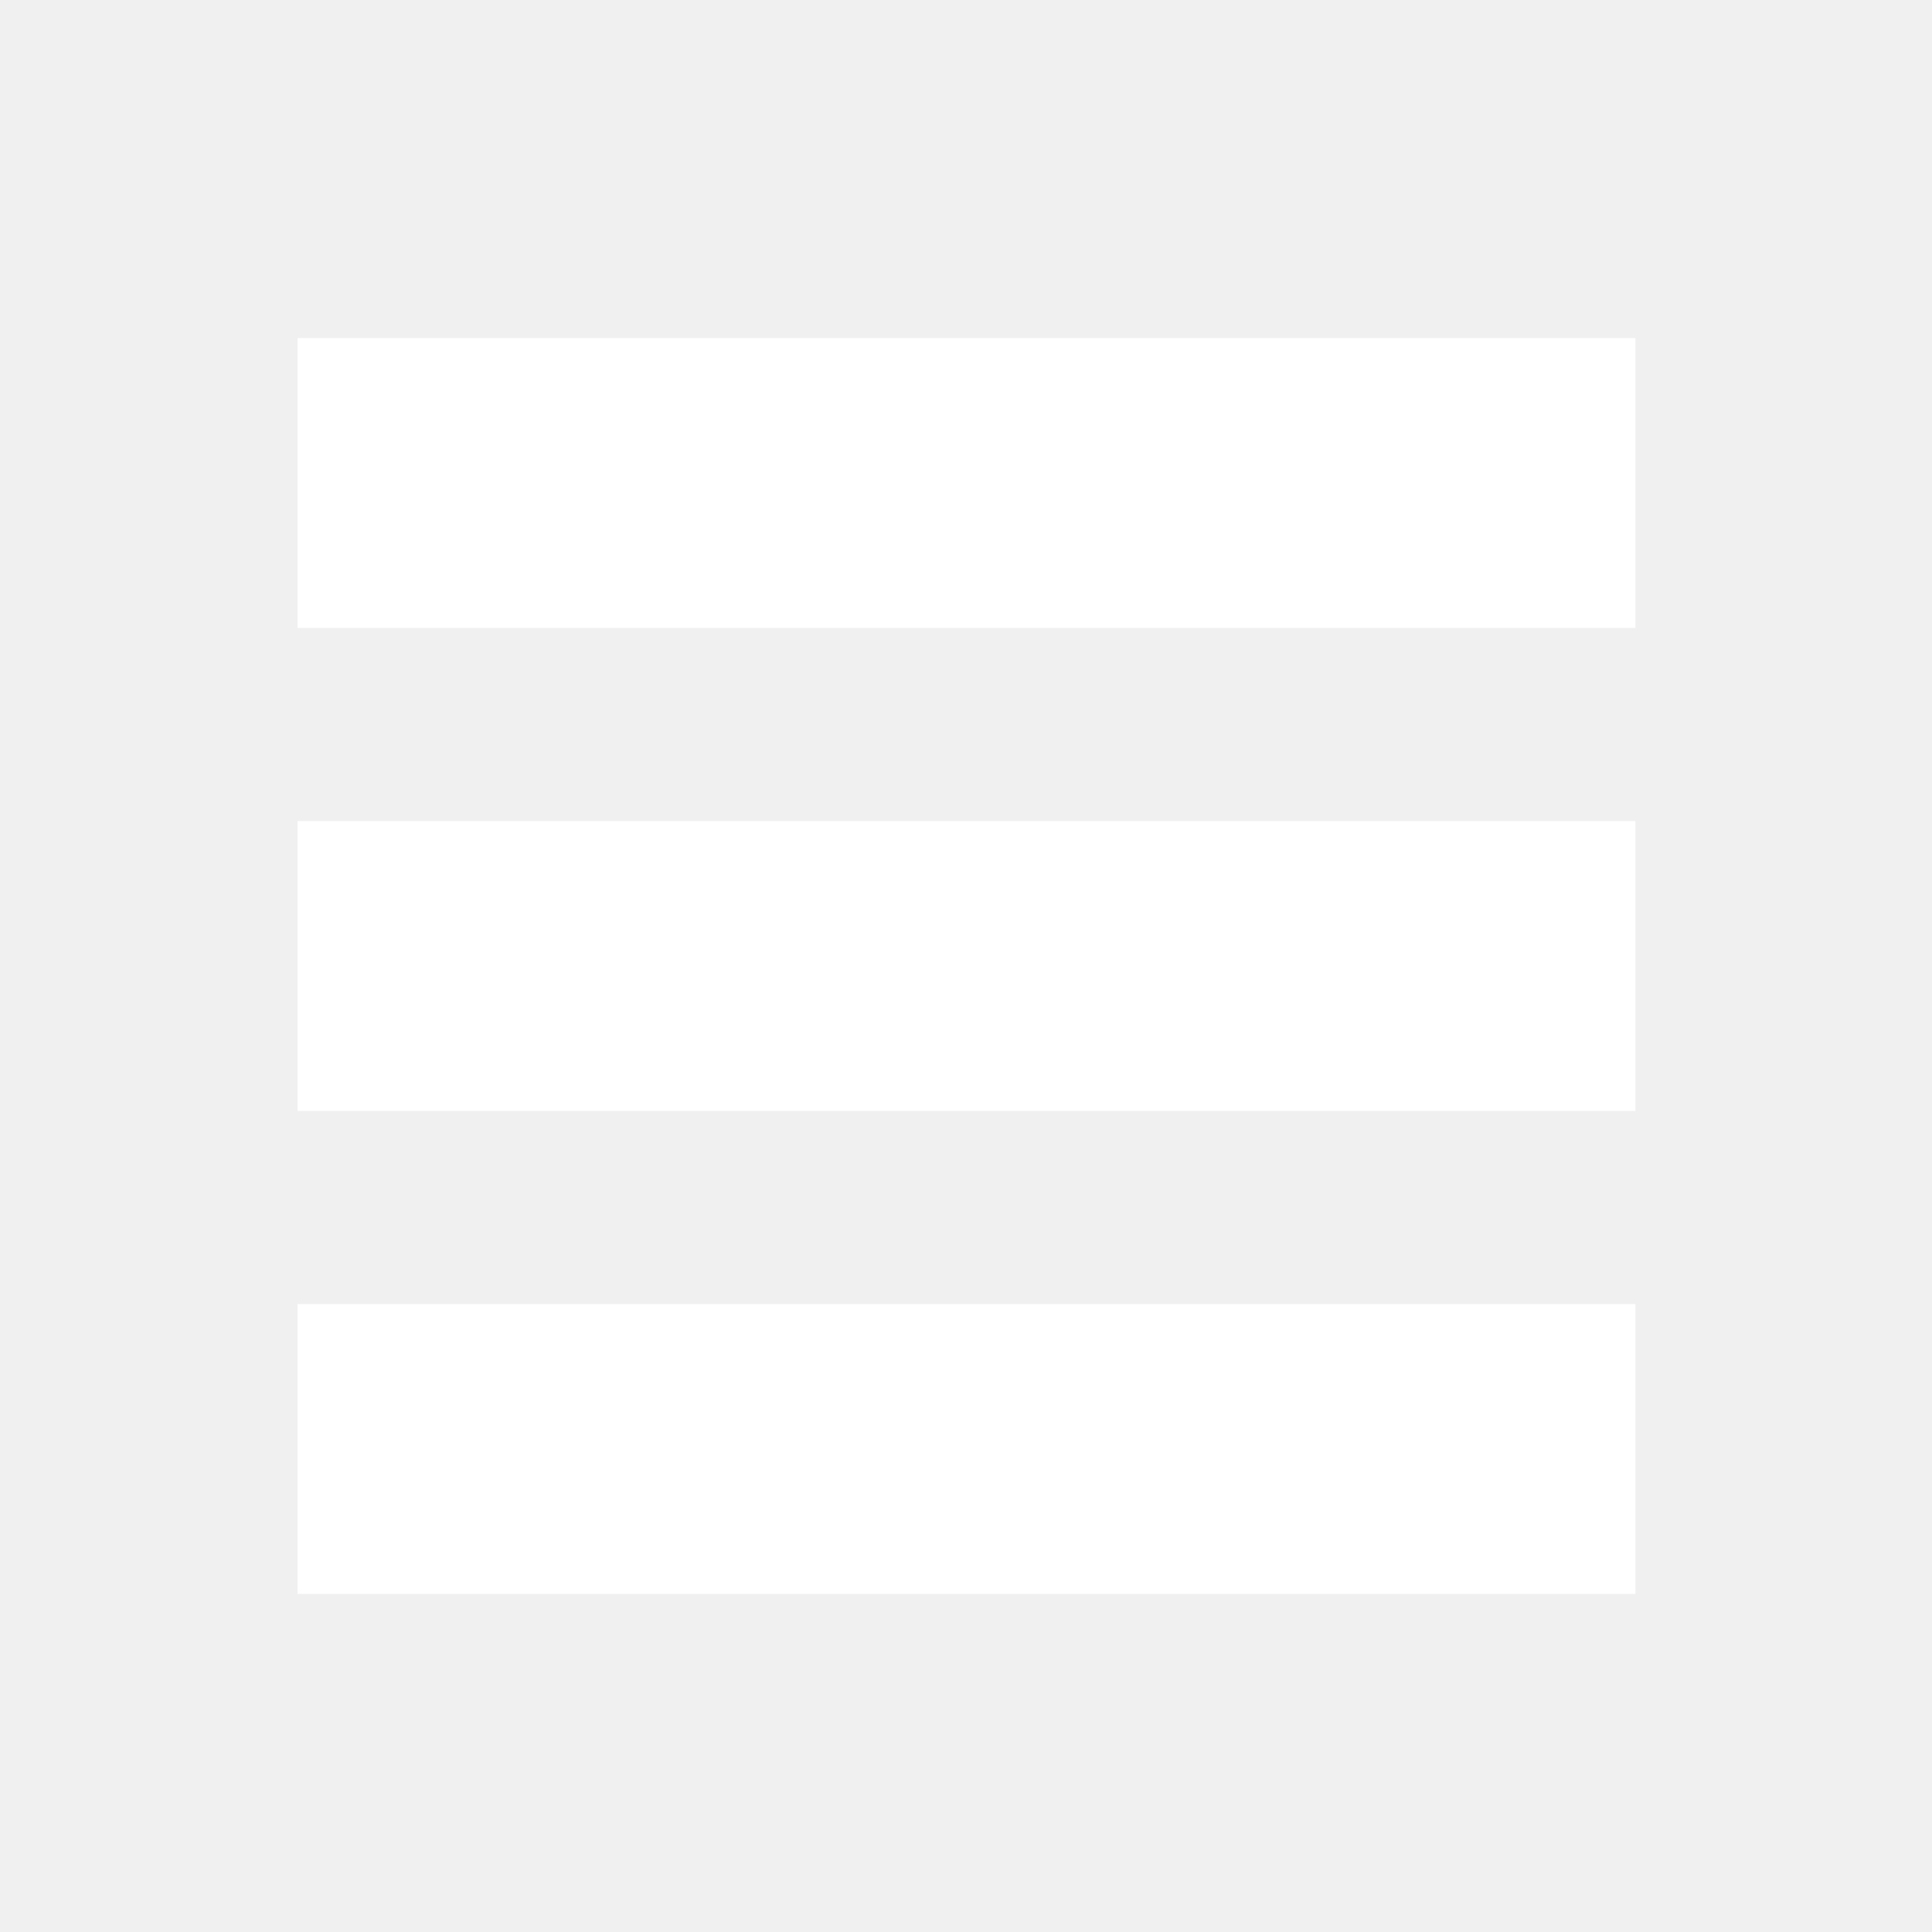
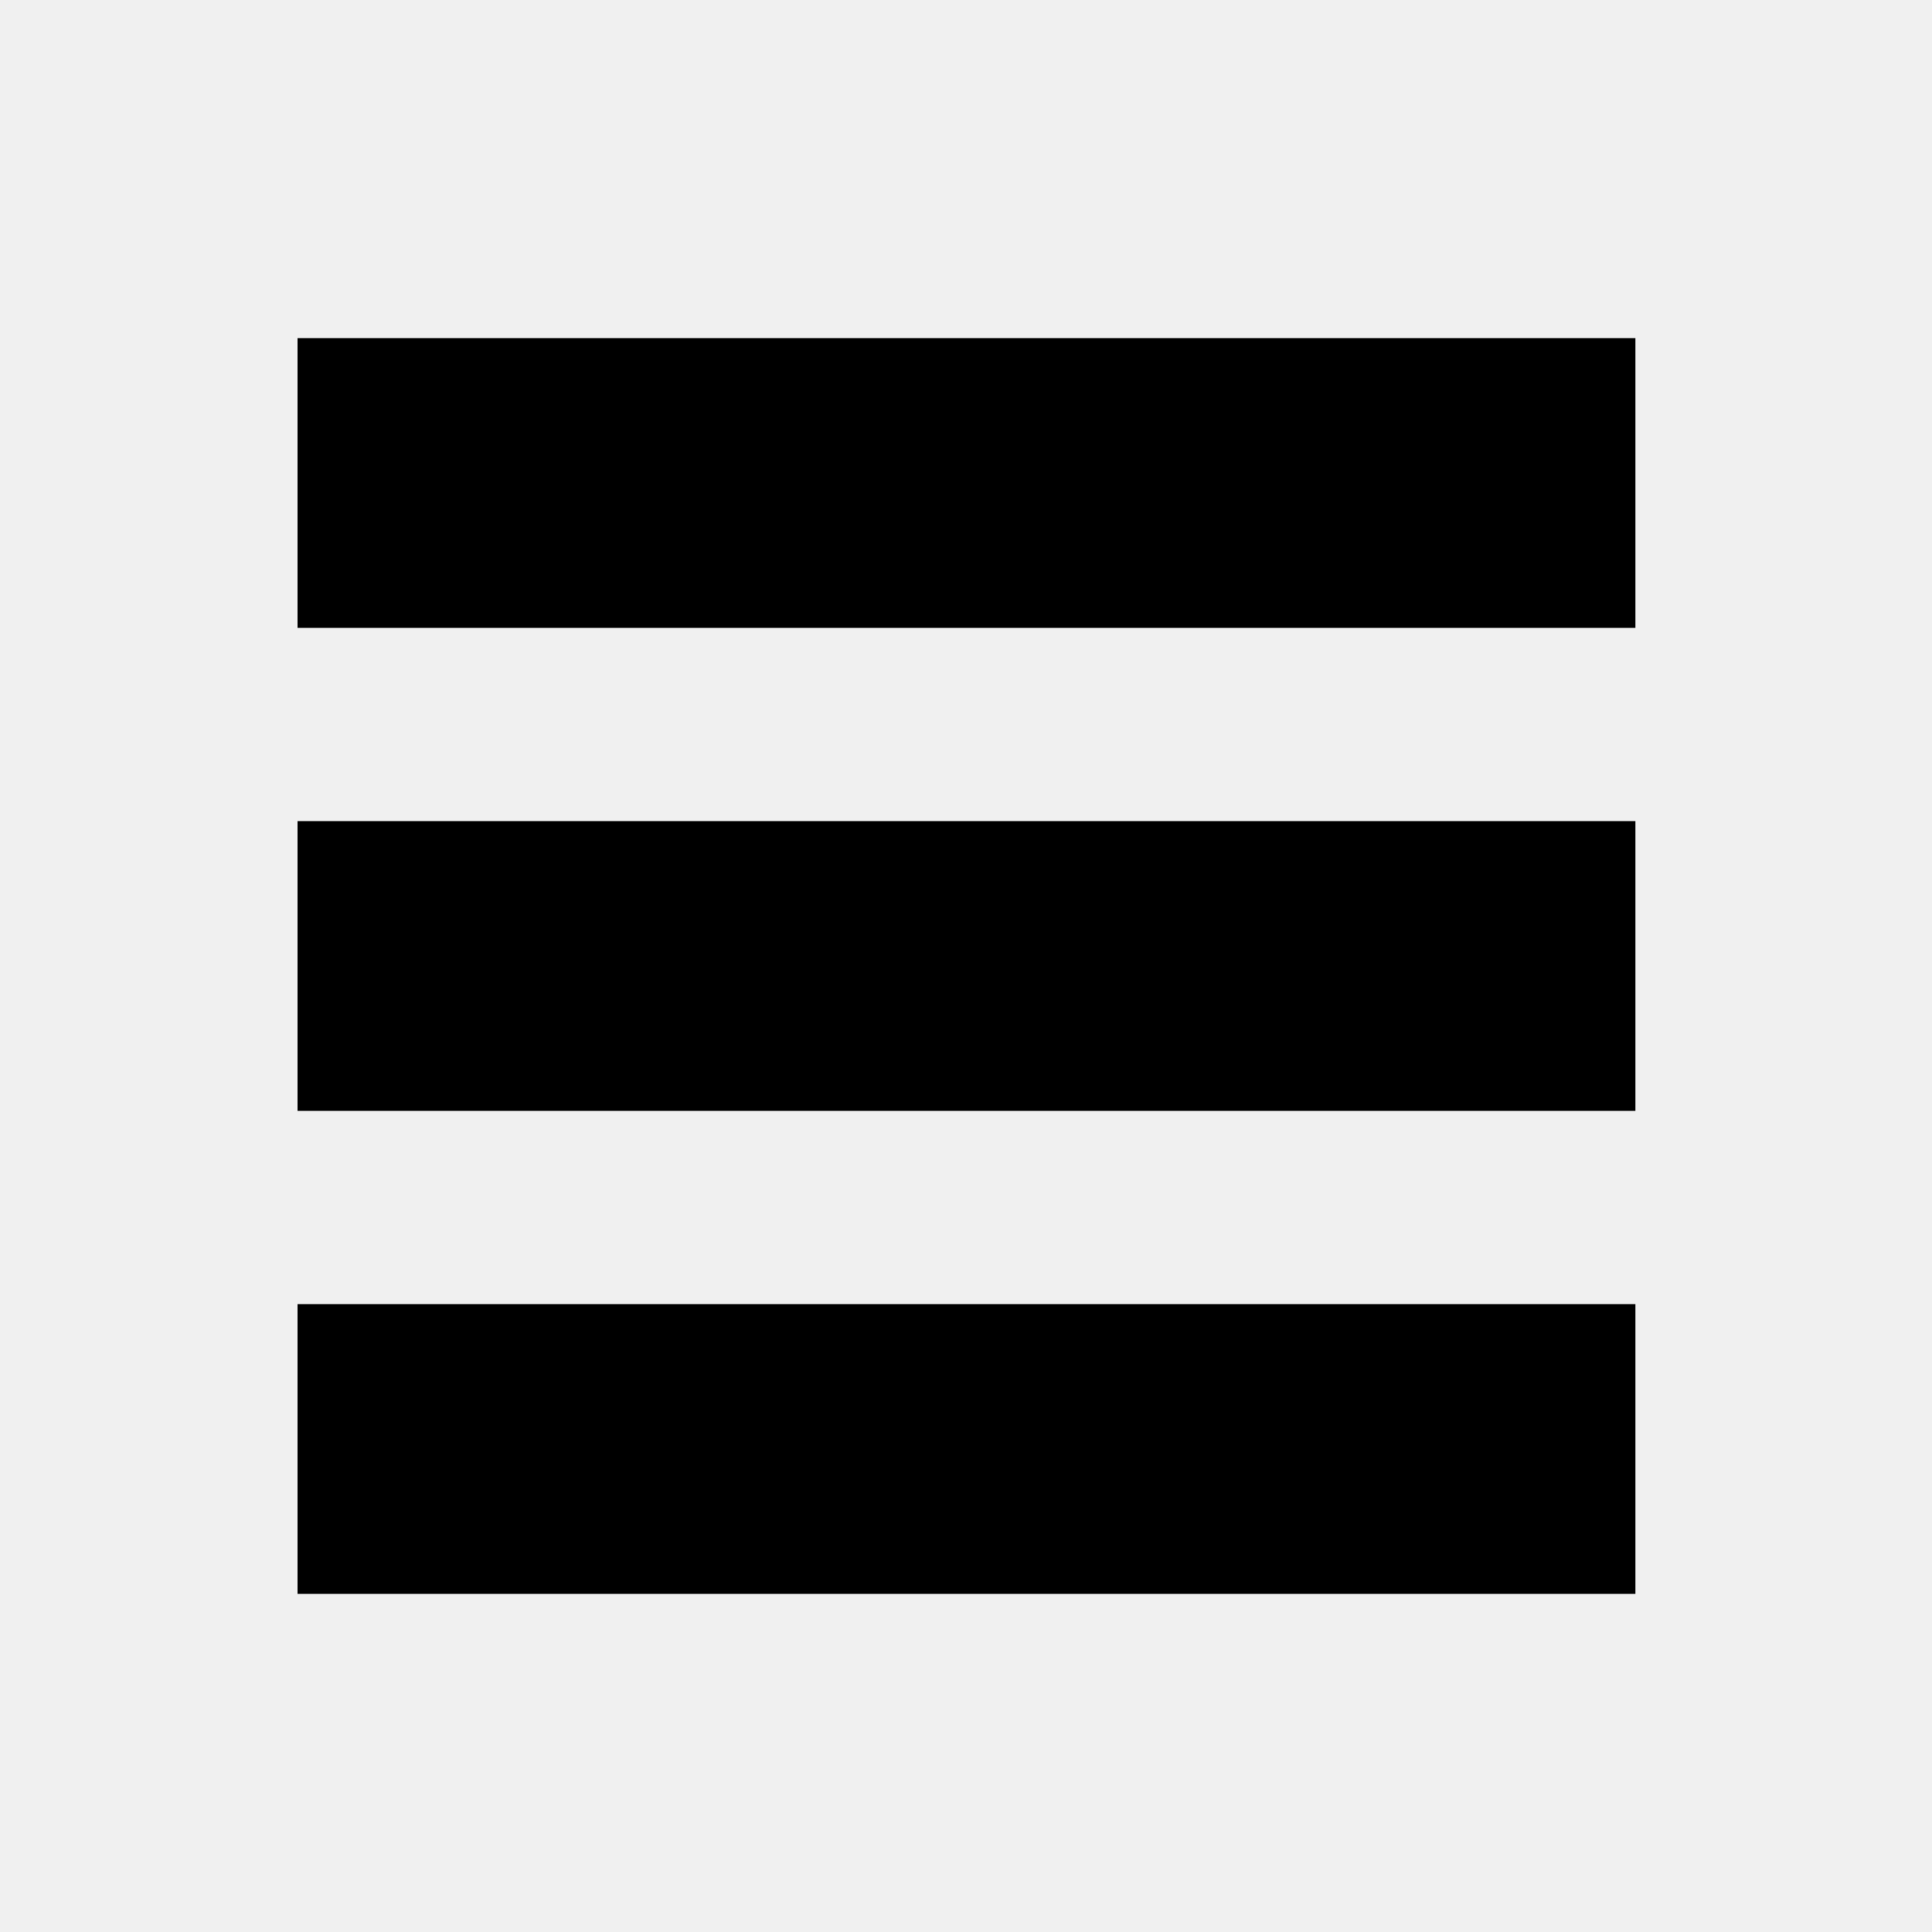
- <svg xmlns="http://www.w3.org/2000/svg" version="1.1" id="Layer_1" x="0px" y="0px" viewBox="0 0 200 200" style="enable-background:new 0 0 200 200;" xml:space="preserve">
-   <style type="text/css">
- 	.st0{fill:#0082CA;}
- 	.st1{fill:none;stroke:#0082CA;stroke-width:9;stroke-miterlimit:10;}
- 	.st2{fill:#FFFFFF;}
- </style>
-   <g>
-     <g>
-       <rect x="30.8" y="35" class="st2" width="138.5" height="30" />
-     </g>
-     <g>
-       <rect x="30.8" y="85" class="st2" width="138.5" height="30" />
-     </g>
-     <g>
-       <rect x="30.8" y="135" class="st2" width="138.5" height="30" />
-     </g>
-   </g>
+ <svg viewBox="0 0 200 200">
+   <rect x="30.8" y="35" class="svg-nav-mobile" width="138.5" height="30" />
+   <rect x="30.8" y="85" class="svg-nav-mobile" width="138.5" height="30" />
+   <rect x="30.8" y="135" class="svg-nav-mobile" width="138.5" height="30" />
</svg>
